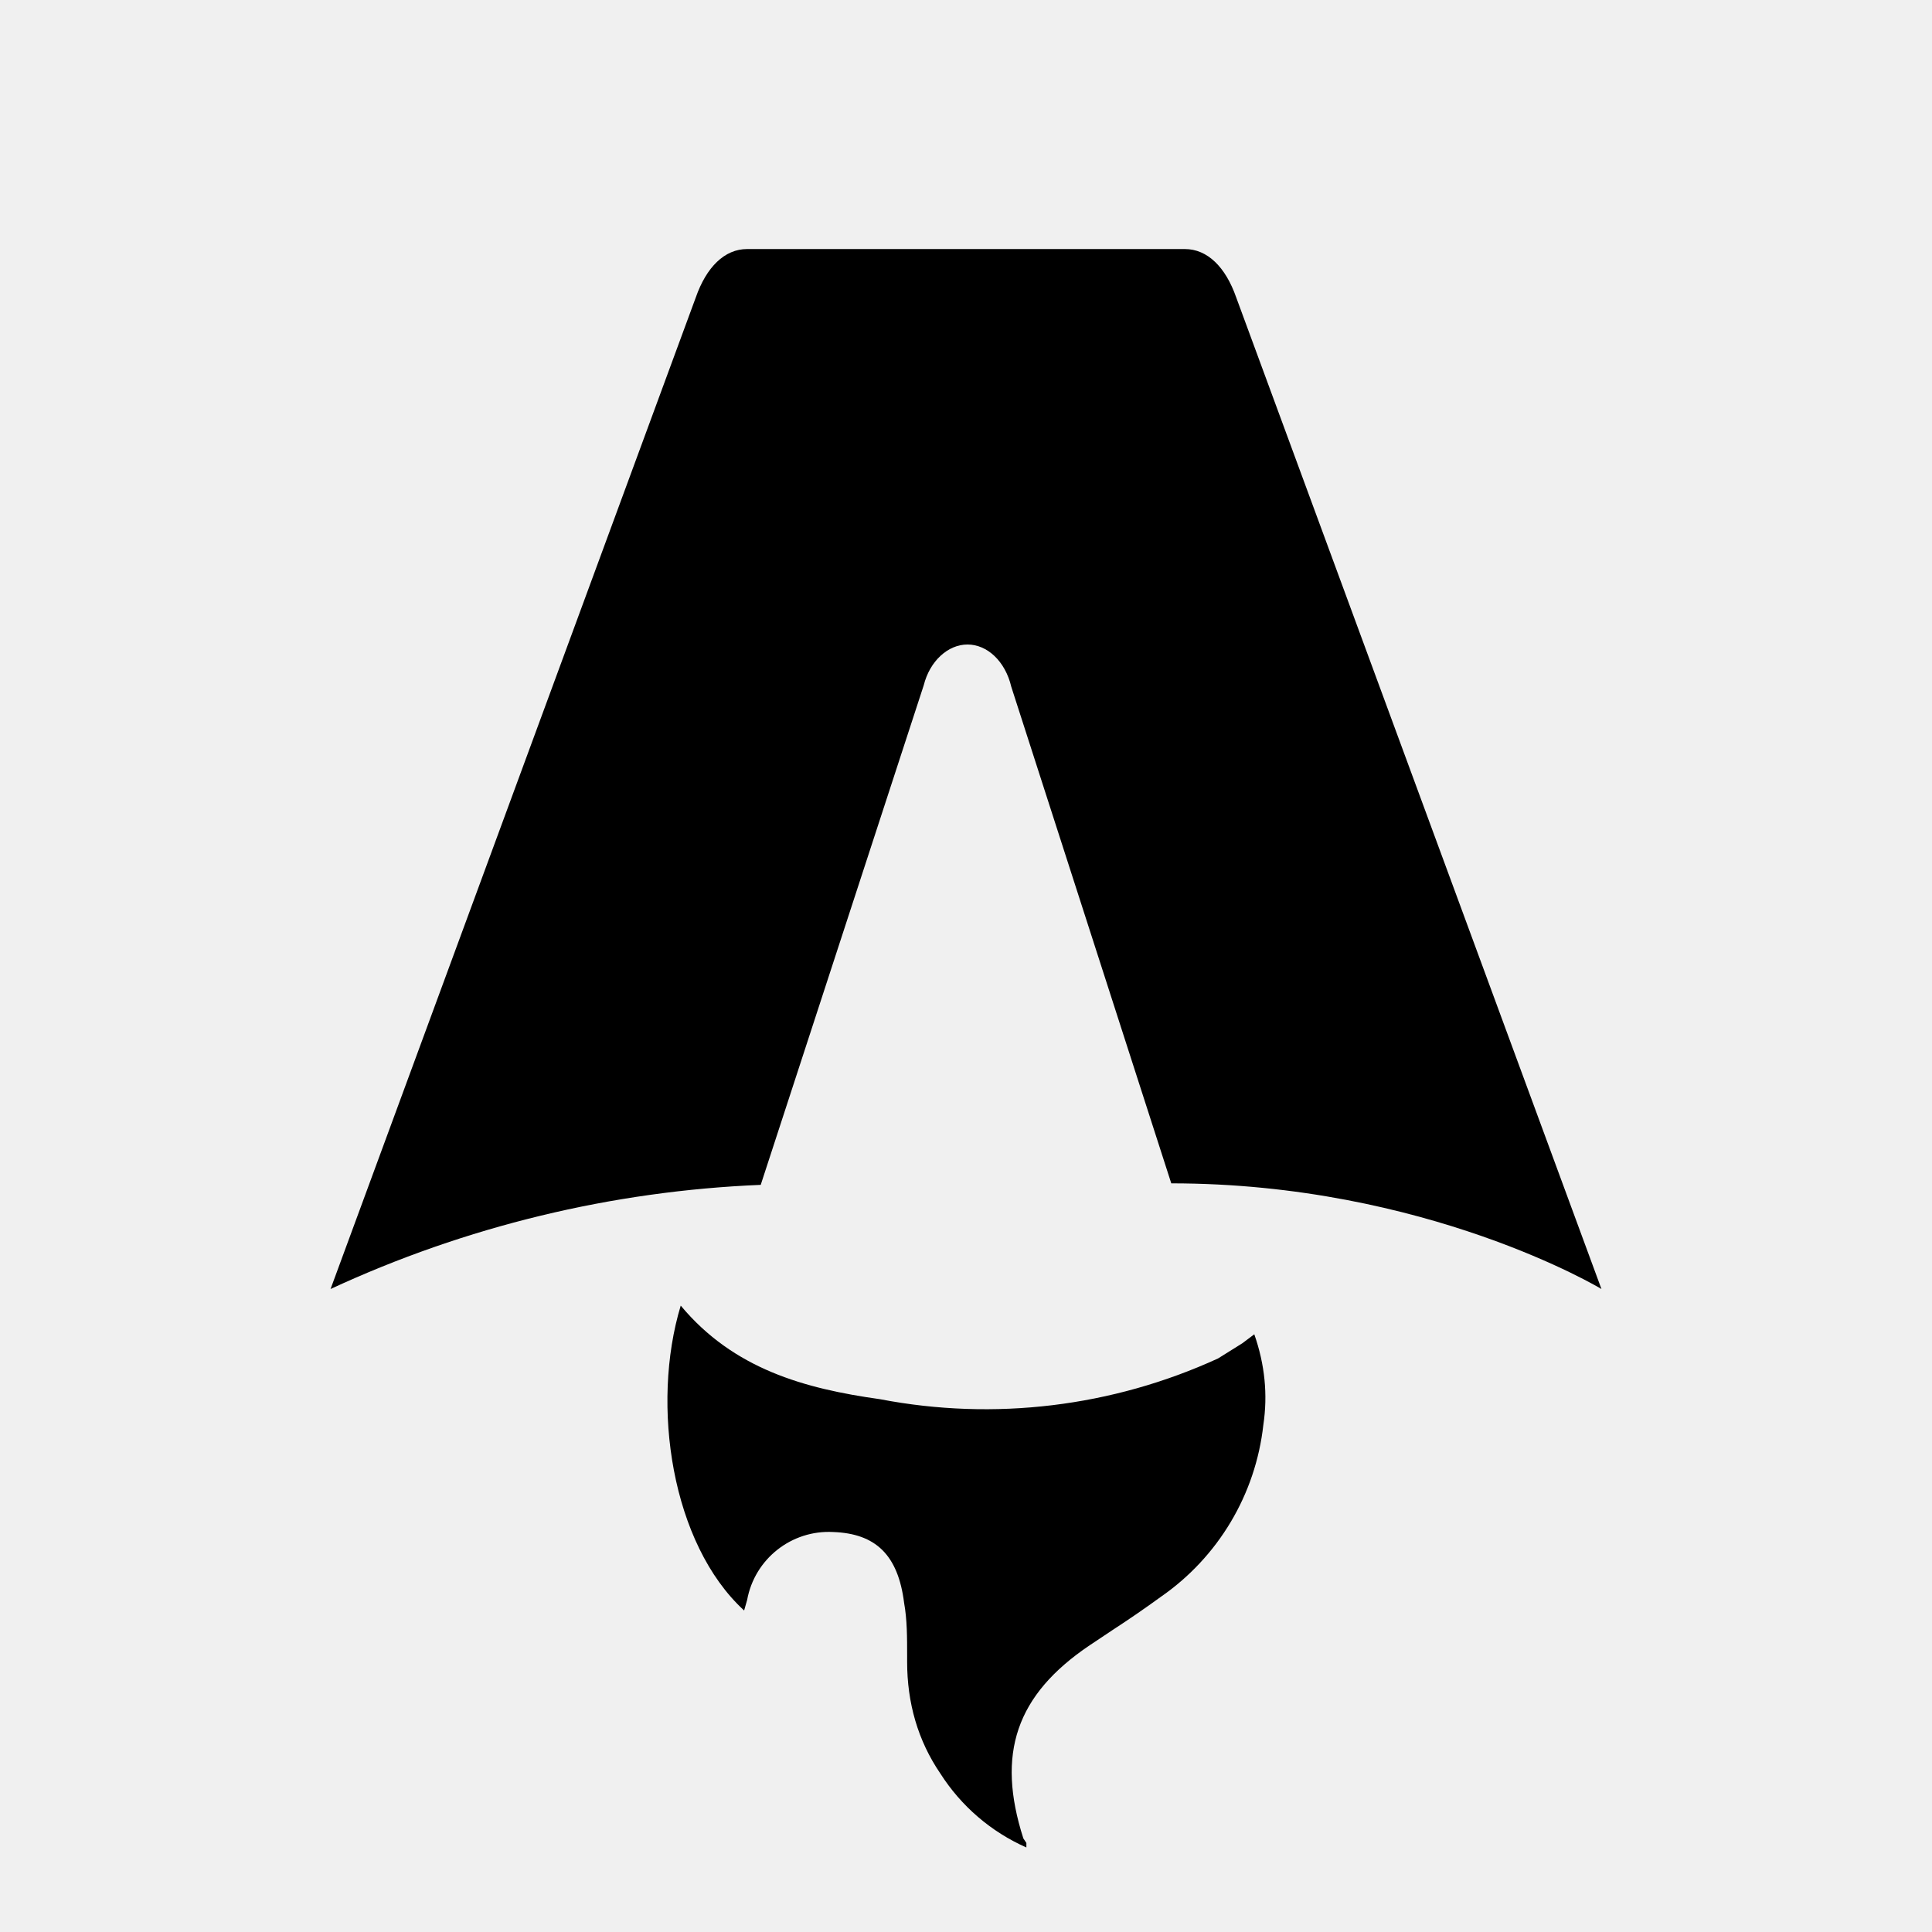
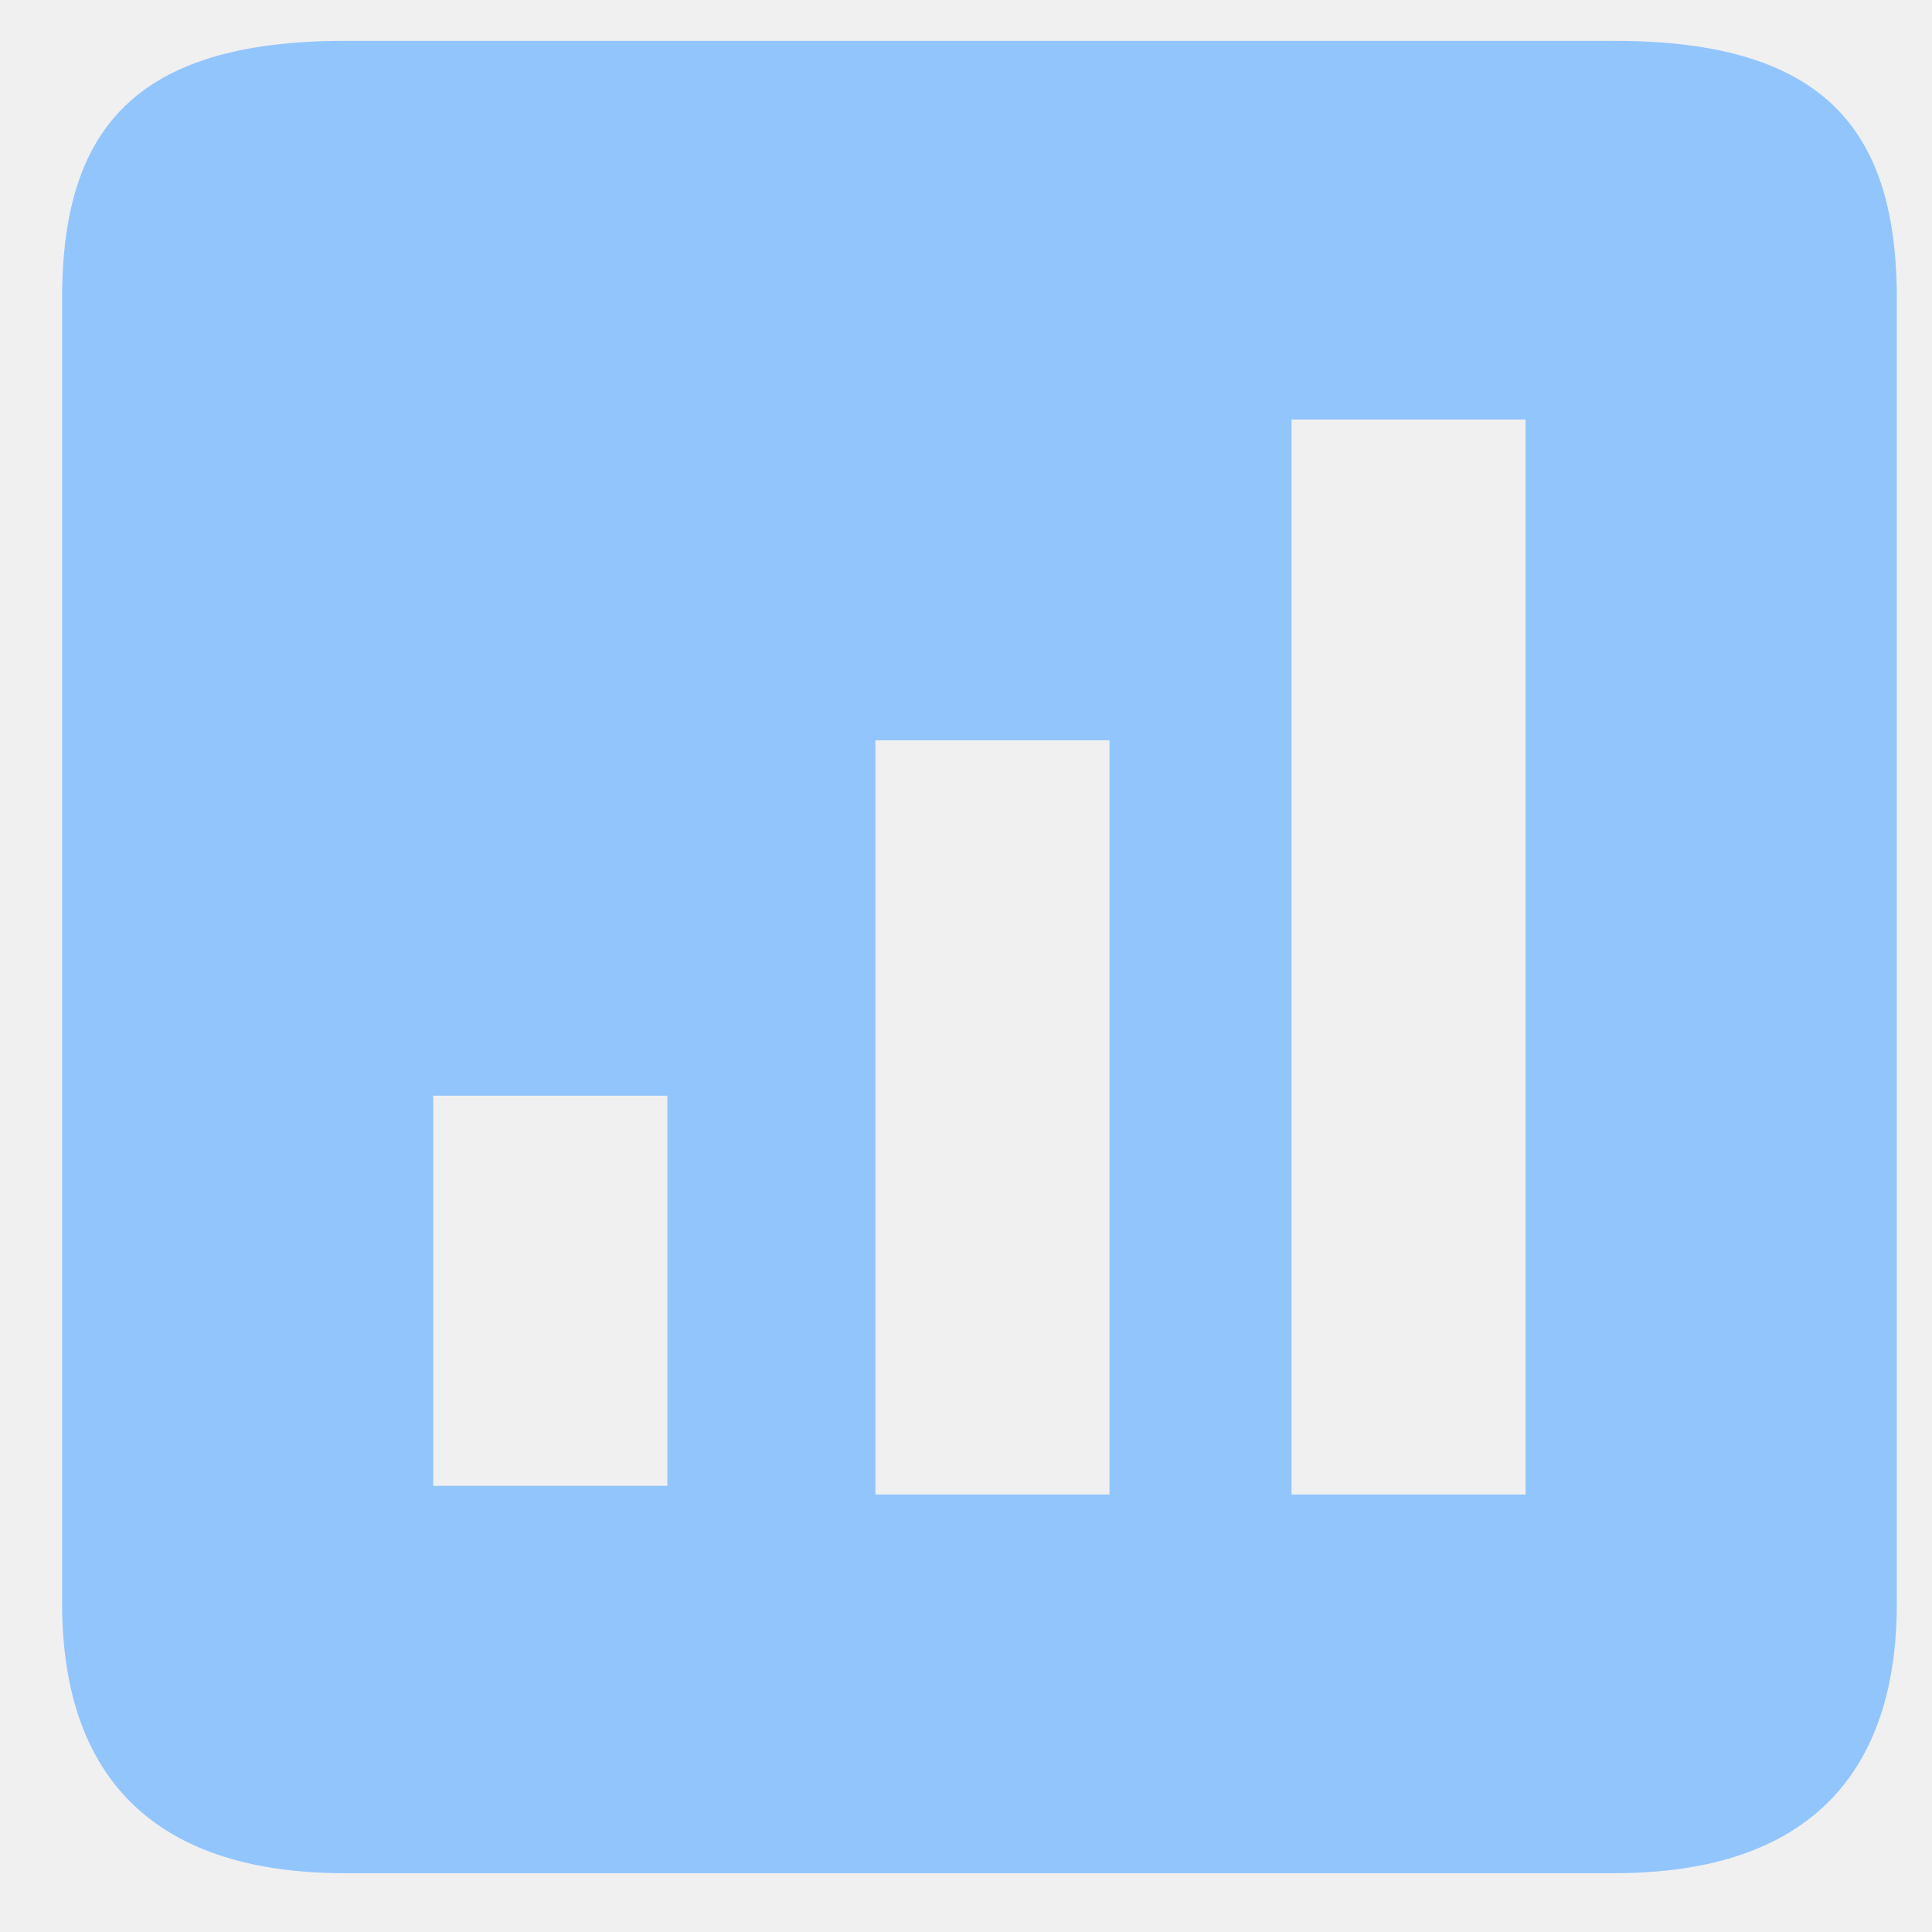
- <svg xmlns="http://www.w3.org/2000/svg" fill="none" viewBox="0 0 128 128">
-   <path d="M50.4 78.5a75.1 75.1 0 0 0-28.5 6.9l24.2-65.7c.7-2 1.9-3.2 3.4-3.2h29c1.5 0 2.7 1.2 3.4 3.2l24.2 65.7s-11.6-7-28.5-7L67 45.5c-.4-1.7-1.6-2.8-2.9-2.8-1.3 0-2.5 1.1-2.9 2.7L50.4 78.5Zm-1.1 28.2Zm-4.2-20.2c-2 6.6-.6 15.8 4.2 20.2a17.5 17.5 0 0 1 .2-.7 5.5 5.5 0 0 1 5.7-4.5c2.8.1 4.3 1.5 4.7 4.7.2 1.1.2 2.3.2 3.5v.4c0 2.7.7 5.2 2.2 7.4a13 13 0 0 0 5.7 4.9v-.3l-.2-.3c-1.8-5.6-.5-9.5 4.4-12.8l1.5-1a73 73 0 0 0 3.2-2.2 16 16 0 0 0 6.8-11.4c.3-2 .1-4-.6-6l-.8.6-1.6 1a37 37 0 0 1-22.4 2.7c-5-.7-9.7-2-13.2-6.2Z" />
-   <style>
-         path { fill: #000; }
-         @media (prefers-color-scheme: dark) {
-             path { fill: #FFF; }
-         }
-     </style>
+ <svg xmlns="http://www.w3.org/2000/svg" xml:space="preserve" style="image-rendering:optimizeQuality;shape-rendering:geometricPrecision;text-rendering:geometricPrecision" viewBox="0 0 128 128" x="0px" y="0px" fill-rule="evenodd" clip-rule="evenodd" version="1.1" id="svg14" width="128" height="128">
+   <defs id="defs4">
+     <style type="text/css" id="style2">
+    
+     .fil0 {fill:black}
+    
+   </style>
+   </defs>
+   <path class="fil0" d="m 22.836,2.705 h 84.112 c 14.022,0 18.543,6.003 18.721,16.51 v 87.027 c 0,10.889 -5.497,17.862 -18.721,17.862 H 22.836 c -13.221,0 -18.721,-6.973 -18.721,-17.862 V 19.216 C 4.292,8.708 8.814,2.705 22.836,2.705 Z M 101.075,27.795 H 85.568 V 99.015 H 101.075 Z M 73.506,49.046 H 57.999 V 99.015 H 73.506 Z M 44.215,72.595 H 28.708 v 25.846 h 15.507 z" id="path656" style="fill:#93c5fd;stroke-width:1.351;image-rendering:optimizeQuality;shape-rendering:geometricPrecision;text-rendering:geometricPrecision;fill-opacity:1" />
</svg>
